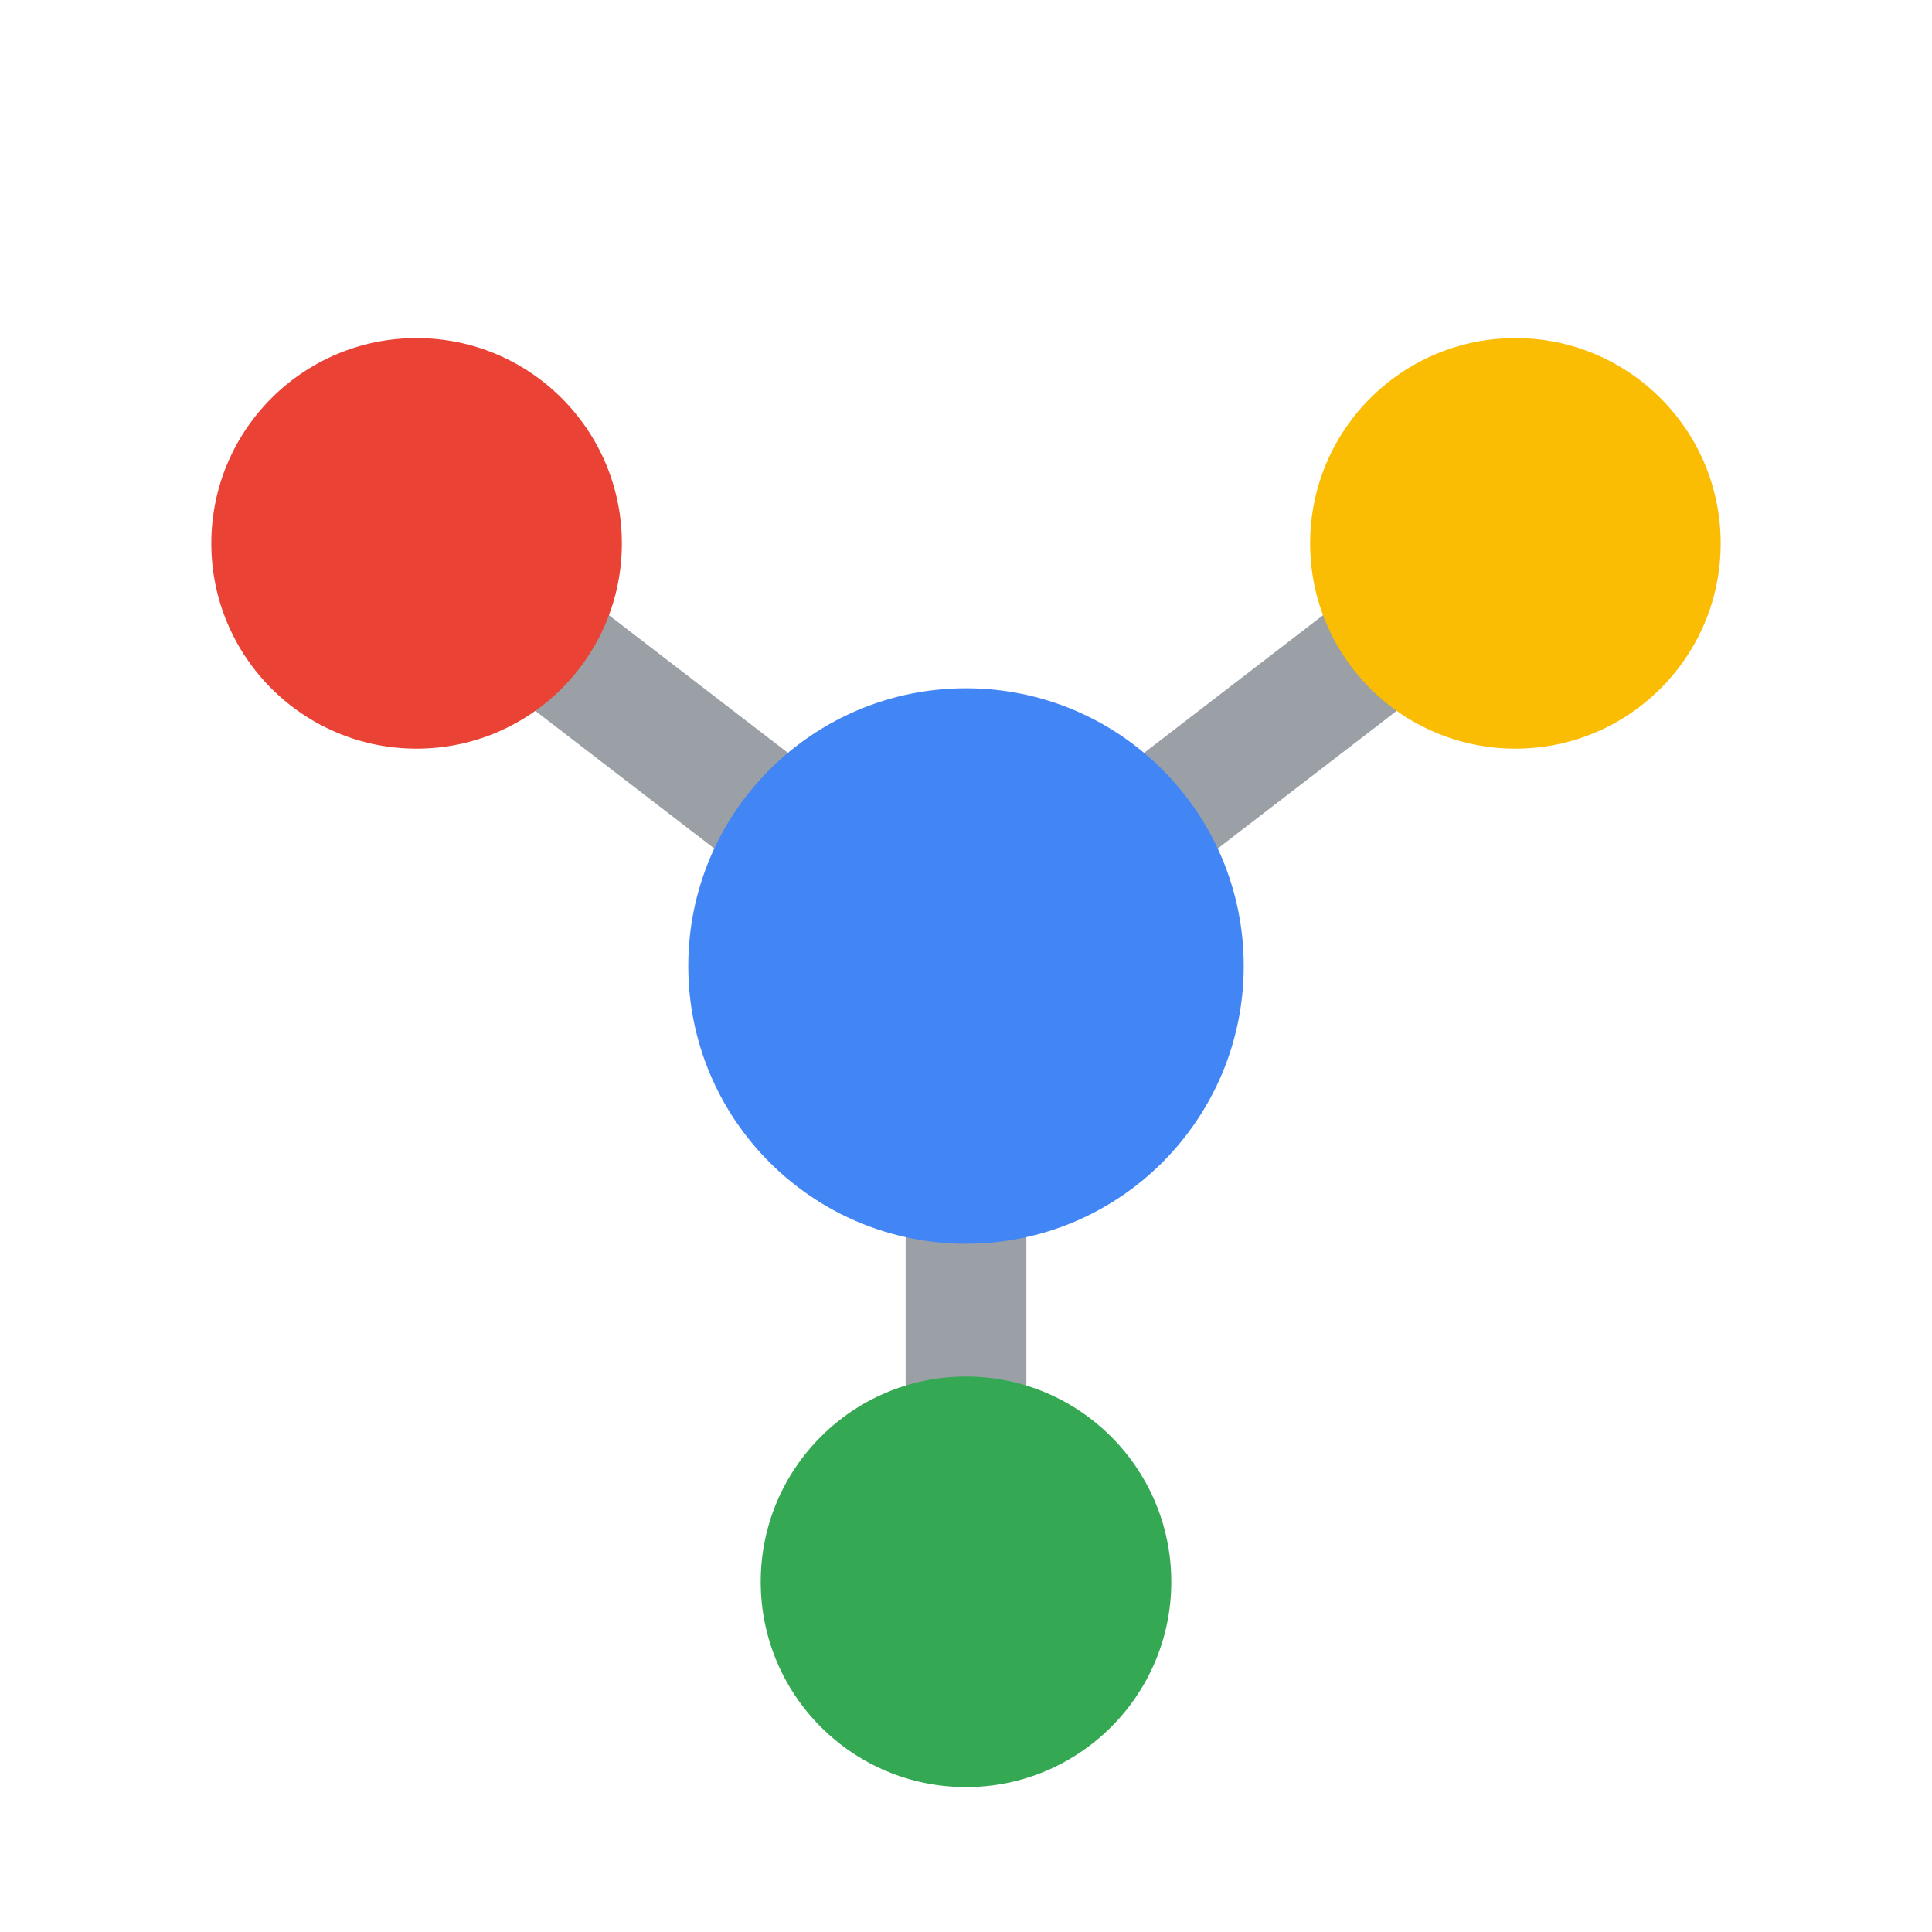
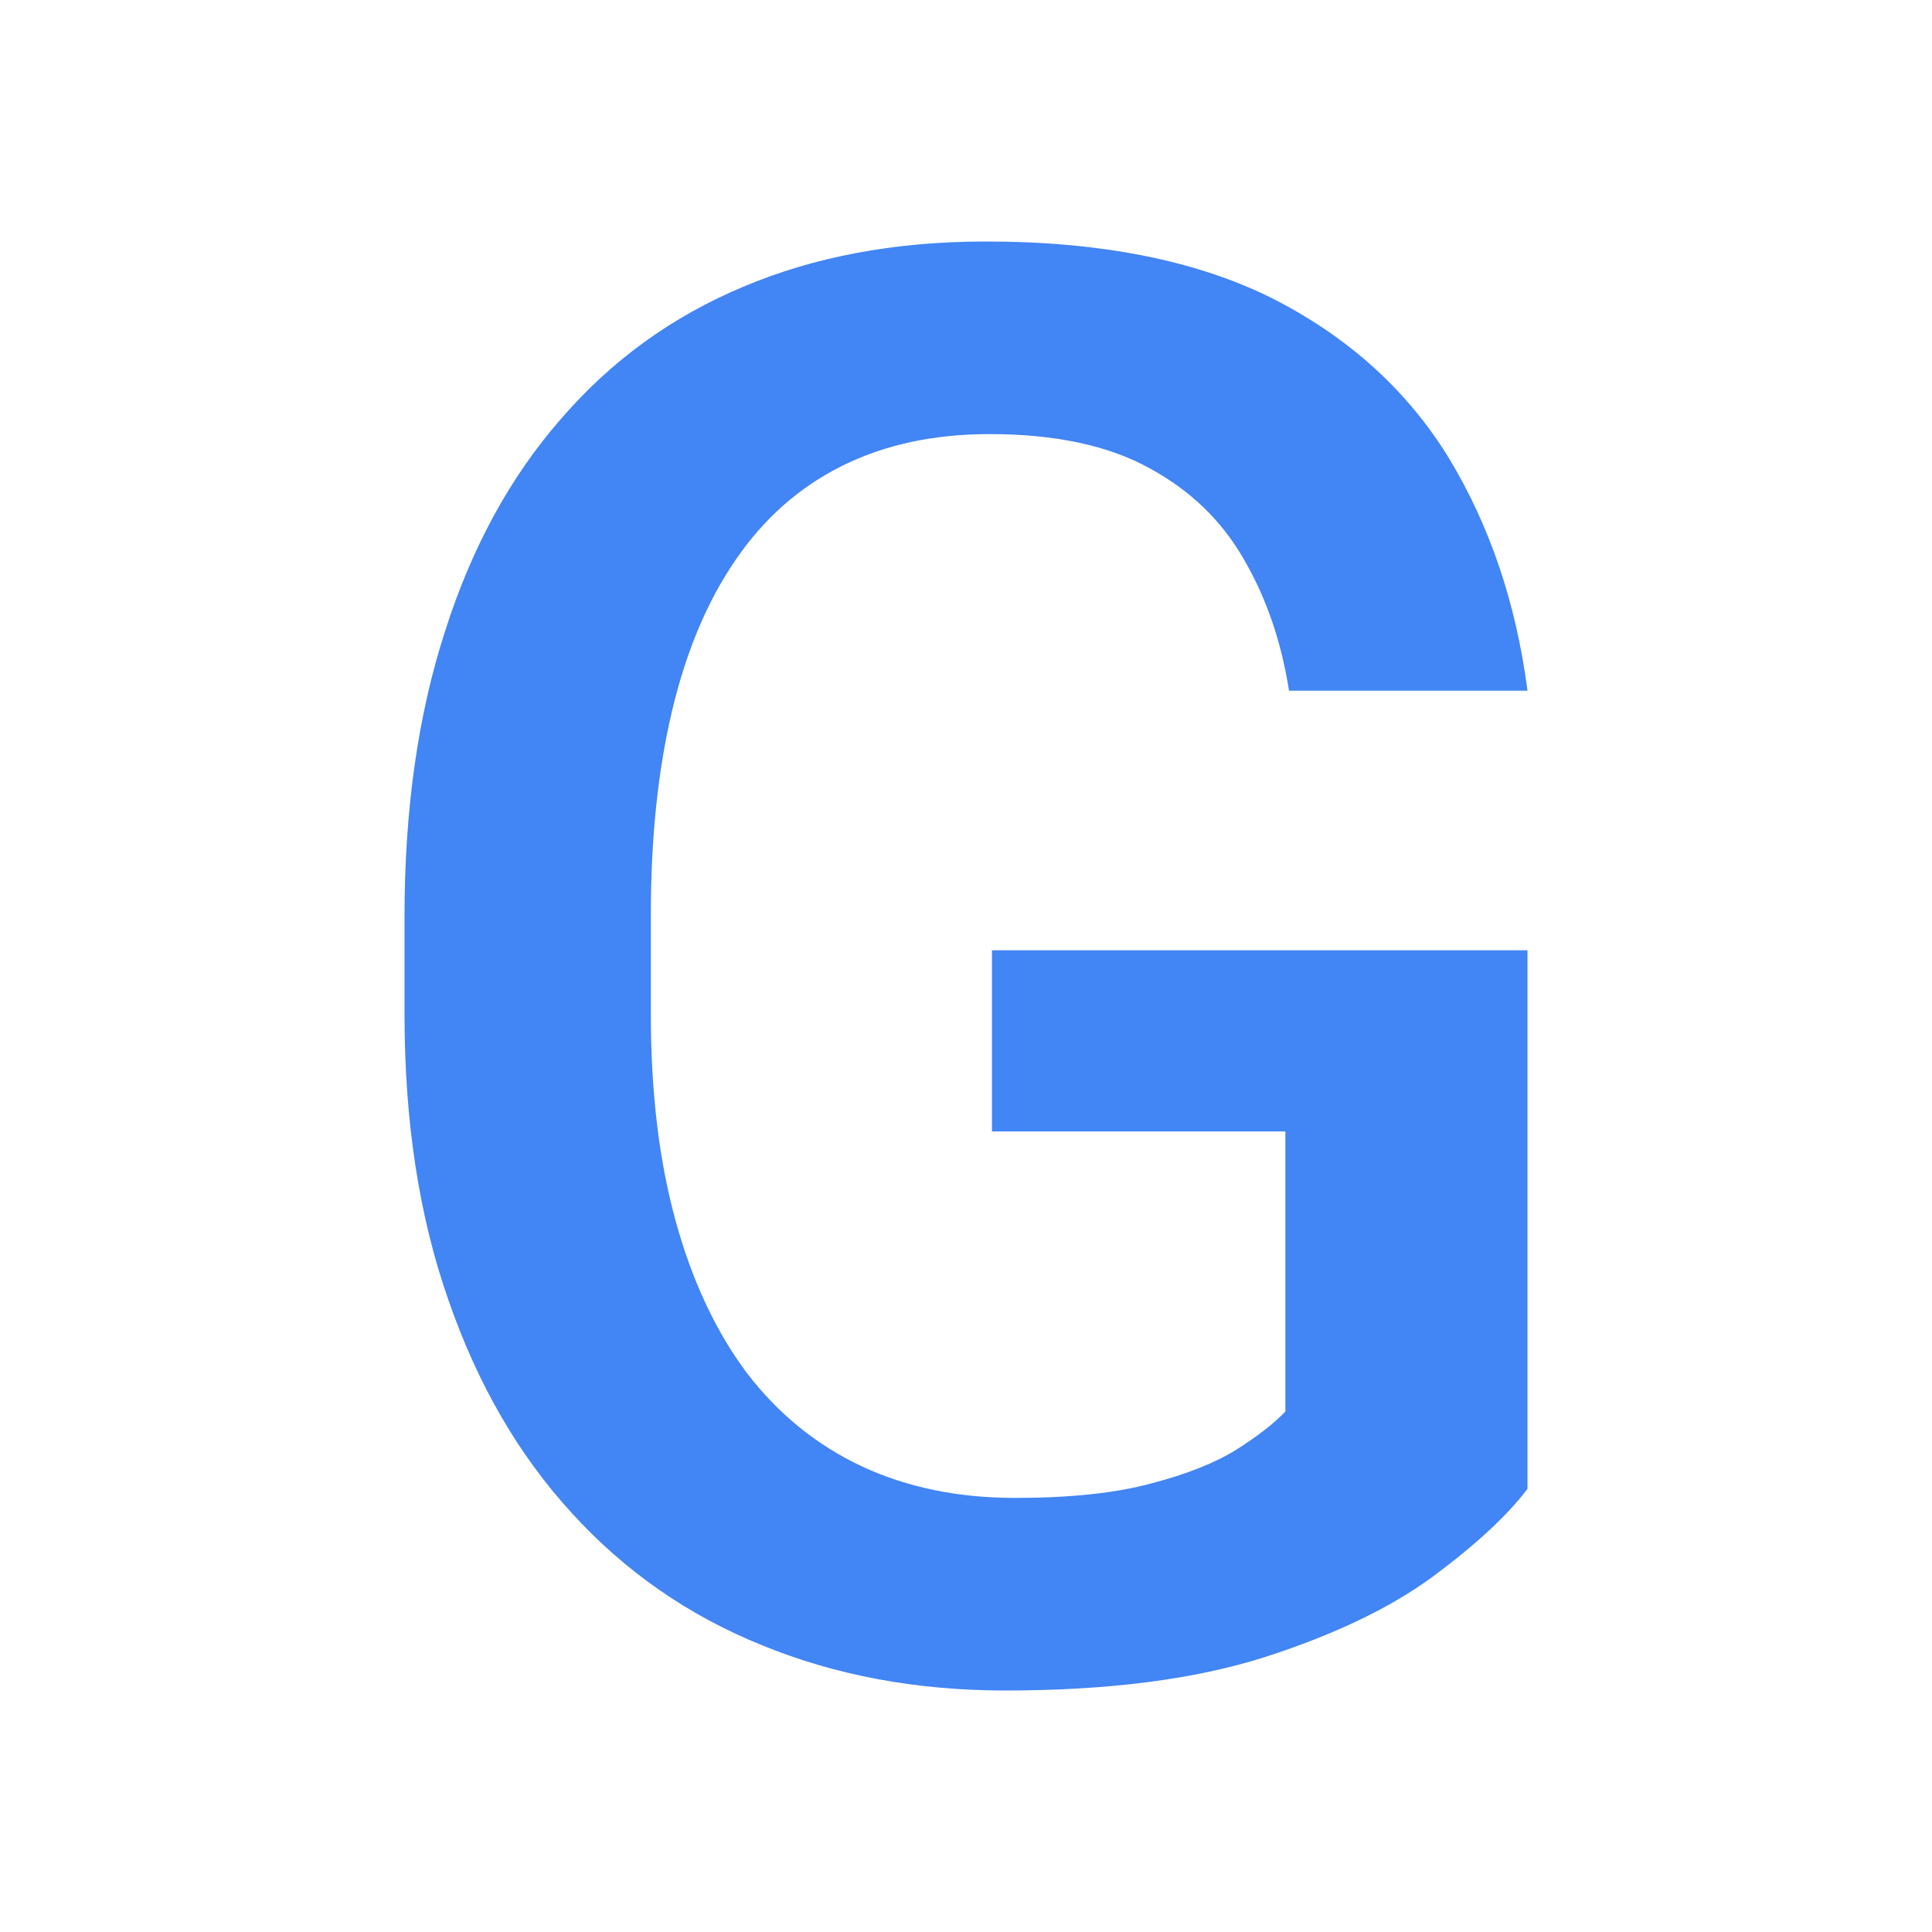
<svg xmlns="http://www.w3.org/2000/svg" viewBox="0 0 32 32">
-   <g stroke="#9aa0a6" stroke-width="2">
-     <path d="M16 16 6.9 9M16 16l9.1-7M16 16v10.2" fill="none" />
-   </g>
-   <circle cx="16" cy="16" r="4.6" fill="#4285f4" />
-   <circle cx="6.9" cy="9" r="3.4" fill="#ea4335" />
-   <circle cx="25.1" cy="9" r="3.4" fill="#fbbc04" />
-   <circle cx="16" cy="26.2" r="3.4" fill="#34a853" />
+   <path fill="#4285f4" d="M25.3 15.74V24.66Q24.8 25.32 23.75 26.1Q22.7 26.88 20.97 27.44Q19.23 28 16.65 28Q14.45 28 12.62 27.25Q10.79 26.51 9.47 25.06Q8.15 23.62 7.43 21.54Q6.7 19.47 6.7 16.8V15.18Q6.7 12.53 7.37 10.46Q8.03 8.38 9.29 6.94Q10.54 5.49 12.31 4.75Q14.08 4 16.33 4Q19.2 4 21.09 4.95Q22.97 5.91 24 7.59Q25.02 9.28 25.3 11.44H21.35Q21.16 10.22 20.6 9.26Q20.05 8.3 19.03 7.75Q18.01 7.19 16.39 7.19Q15 7.19 13.94 7.72Q12.88 8.25 12.18 9.28Q11.48 10.3 11.13 11.78Q10.78 13.26 10.78 15.15V16.8Q10.78 18.73 11.19 20.22Q11.6 21.71 12.37 22.74Q13.15 23.76 14.28 24.29Q15.4 24.81 16.81 24.81Q18.19 24.81 19.07 24.57Q19.95 24.34 20.48 24.01Q21 23.68 21.29 23.38V18.74H16.43V15.74Z" />
</svg>
